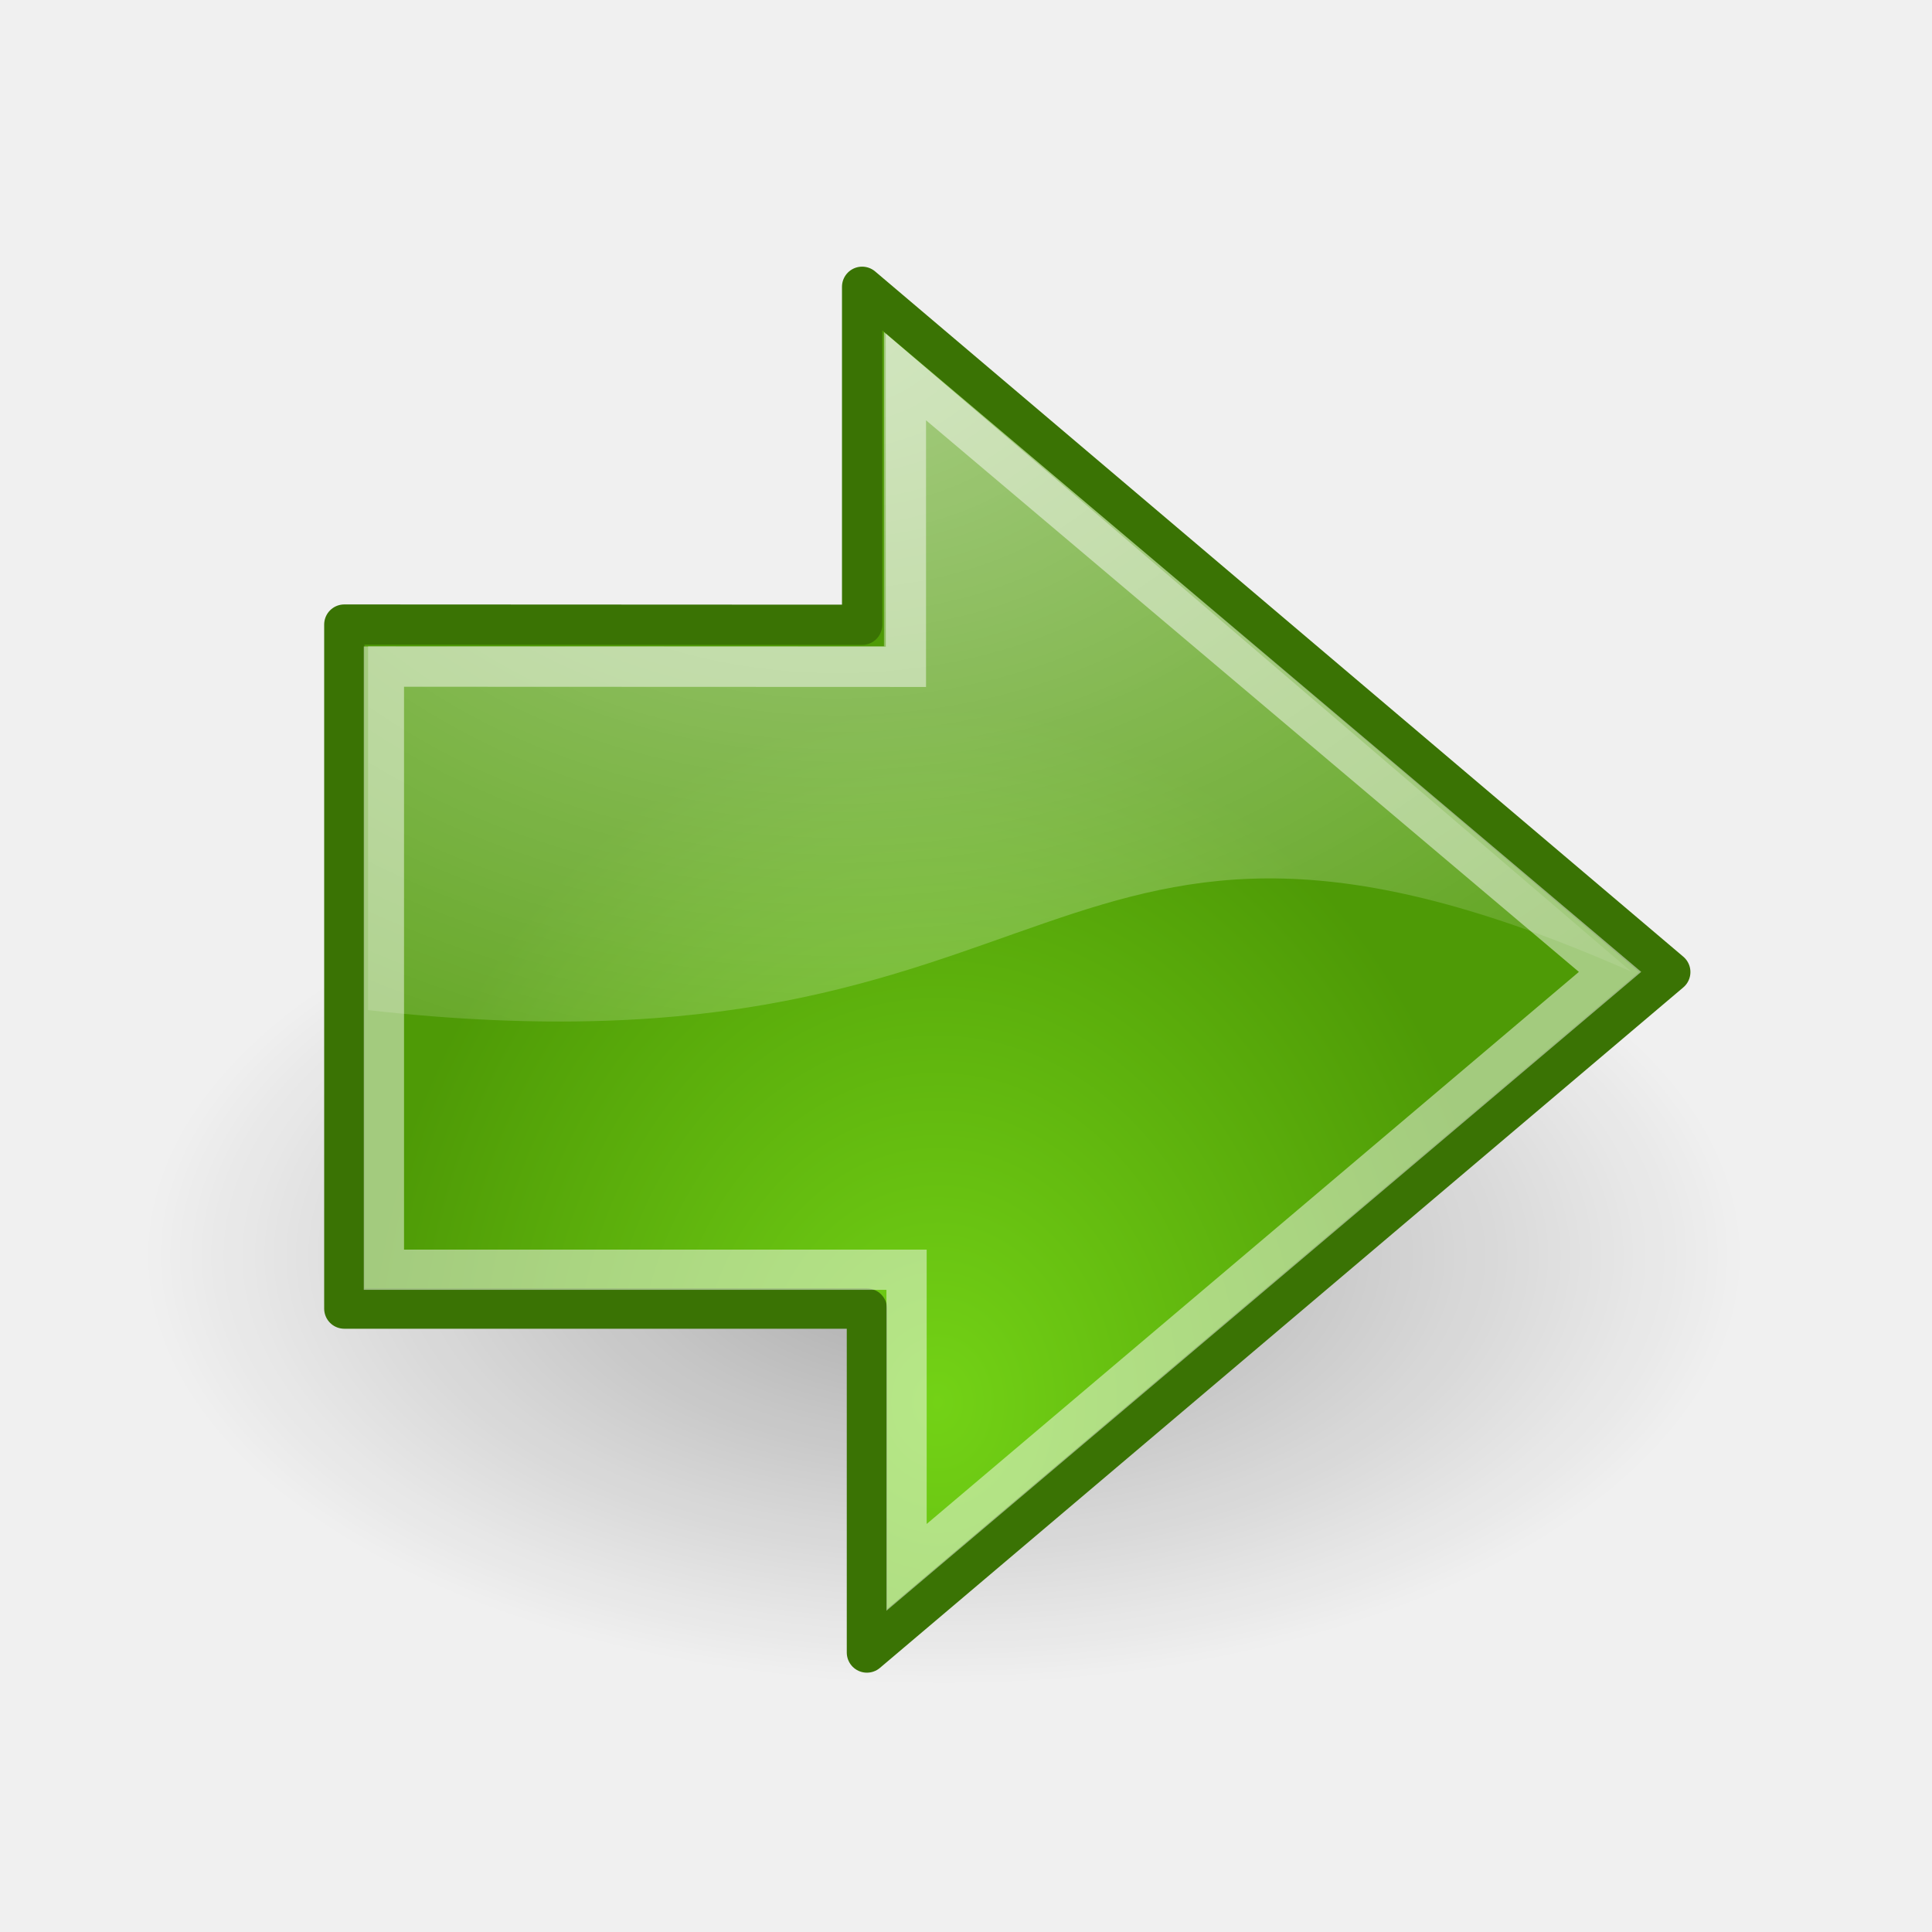
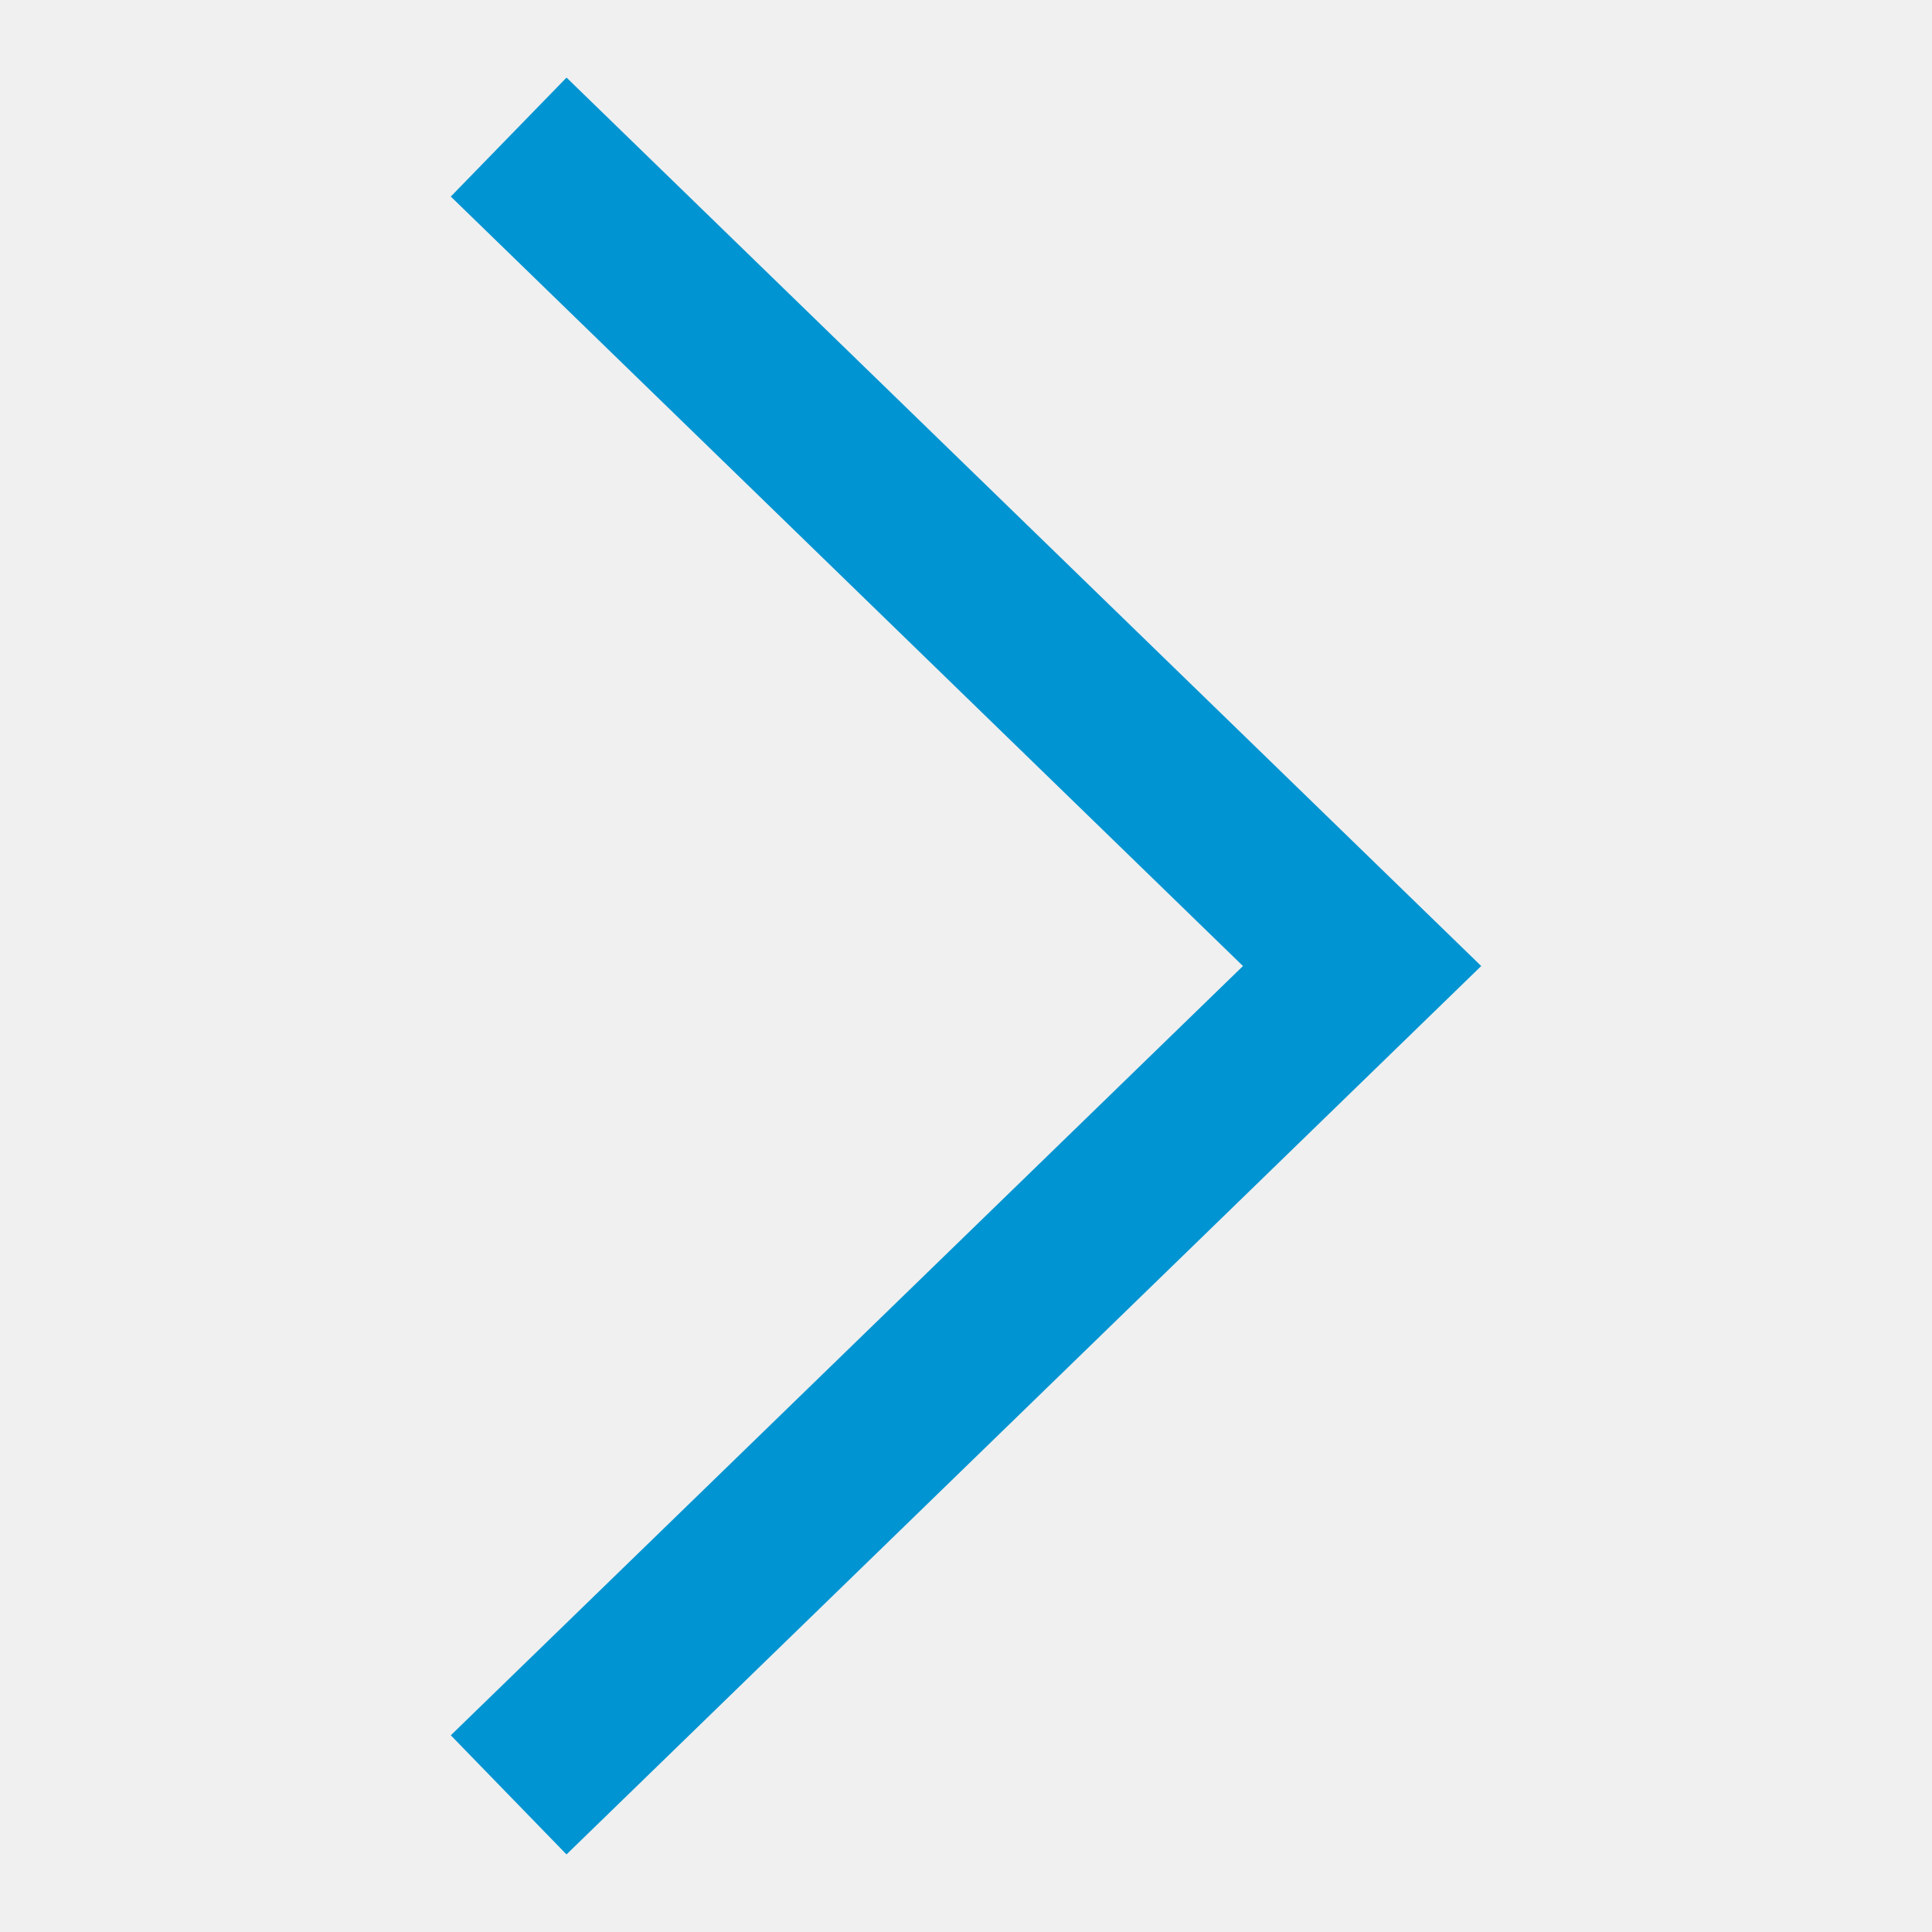
- <svg xmlns="http://www.w3.org/2000/svg" xmlns:xlink="http://www.w3.org/1999/xlink" id="svg11300" height="48" width="48" version="1.0">
-   <defs id="defs3">
-     <linearGradient id="linearGradient2591">
-       <stop style="stop-color:#73d216" offset="0" id="stop2593" />
-       <stop style="stop-color:#4e9a06" offset="1" id="stop2595" />
-     </linearGradient>
-     <linearGradient id="linearGradient8662">
-       <stop id="stop8664" offset="0" style="stop-color:#000000;stop-opacity:1;" />
-       <stop id="stop8666" offset="1" style="stop-color:#000000;stop-opacity:0;" />
-     </linearGradient>
-     <linearGradient id="linearGradient8650">
-       <stop id="stop8652" offset="0" style="stop-color:#ffffff;stop-opacity:1;" />
-       <stop id="stop8654" offset="1" style="stop-color:#ffffff;stop-opacity:0;" />
-     </linearGradient>
-     <radialGradient gradientUnits="userSpaceOnUse" gradientTransform="matrix(2.046729,-3.749427e-16,2.853404e-16,1.55761,-19.51799,3.452086)" r="17.171" fy="2.897" fx="19.701" cy="2.897" cx="19.701" id="radialGradient8656" xlink:href="#linearGradient8650" />
-     <radialGradient gradientUnits="userSpaceOnUse" gradientTransform="matrix(1,0,0,0.536723,2.511012e-15,16.87306)" r="15.645" fy="36.421" fx="24.837" cy="36.421" cx="24.837" id="radialGradient8668" xlink:href="#linearGradient8662" />
-     <radialGradient xlink:href="#linearGradient2591" id="radialGradient2597" cx="22.292" cy="32.798" fx="22.292" fy="32.798" r="16.956" gradientTransform="matrix(0.843022,1.871885e-16,-2.265228e-16,1.020168,4.499298,1.381992)" gradientUnits="userSpaceOnUse" />
-   </defs>
-   <g id="layer1">
-     <path transform="matrix(1.271186,0,0,1.271186,-8.119376,-15.10179)" d="M 40.482 36.421 A 15.645 8.397 0 1 1  9.192,36.421 A 15.645 8.397 0 1 1  40.482 36.421 z" id="path8660" style="opacity:0.299;color:#000000;fill:url(#radialGradient8668);fill-opacity:1;fill-rule:evenodd;stroke:none;stroke-width:1;stroke-linecap:butt;stroke-linejoin:miter;marker:none;marker-start:none;marker-mid:none;marker-end:none;stroke-miterlimit:10;stroke-dasharray:none;stroke-dashoffset:0;stroke-opacity:1;visibility:visible;display:inline;overflow:visible" />
-     <path id="path8643" d="M 8.554,15.517 L 8.554,32.512 L 21.538,32.512 L 21.538,41.057 L 41.498,24.15 L 21.419,7.125 L 21.419,15.523 L 8.554,15.517 z " style="opacity:1;color:#000000;fill:url(#radialGradient2597);fill-opacity:1;fill-rule:evenodd;stroke:#3a7304;stroke-width:1;stroke-linecap:round;stroke-linejoin:round;marker:none;marker-start:none;marker-mid:none;marker-end:none;stroke-miterlimit:10;stroke-dasharray:none;stroke-dashoffset:0;stroke-opacity:1;visibility:visible;display:inline;overflow:visible" />
-     <path id="path8645" d="M 21.962,8.249 L 21.962,16.055 L 9.145,16.055 L 9.145,25.096 C 26.895,27.096 25.779,17.64 40.529,24.14 L 21.962,8.249 z " style="opacity:0.508;color:#000000;fill:url(#radialGradient8656);fill-opacity:1;fill-rule:evenodd;stroke:none;stroke-width:1;stroke-linecap:round;stroke-linejoin:round;marker:none;marker-start:none;marker-mid:none;marker-end:none;stroke-miterlimit:10;stroke-dasharray:none;stroke-dashoffset:0;stroke-opacity:1;visibility:visible;display:inline;overflow:visible" />
-     <path style="opacity:0.481;color:#000000;fill:none;fill-opacity:1;fill-rule:evenodd;stroke:#ffffff;stroke-width:1;stroke-linecap:butt;stroke-linejoin:miter;marker:none;marker-start:none;marker-mid:none;marker-end:none;stroke-miterlimit:10;stroke-dasharray:none;stroke-dashoffset:0;stroke-opacity:1;visibility:visible;display:inline;overflow:visible" d="M 9.538,16.562 L 9.538,31.546 L 22.523,31.546 L 22.523,38.941 L 40.001,24.146 L 22.507,9.365 L 22.507,16.567 L 9.538,16.562 z " id="path8658" />
+ <svg xmlns="http://www.w3.org/2000/svg" version="1.1" id="Layer_1" x="0px" y="0px" width="64px" height="64px" viewBox="0 0 64 64" enable-background="new 0 0 64 64" xml:space="preserve">
+   <g>
+     <polygon points="18.767,2.57 14.933,6.511 41.175,32.001 14.933,57.484 18.766,61.43 49.067,32.001  " fill="#0094D2" />
  </g>
</svg>
